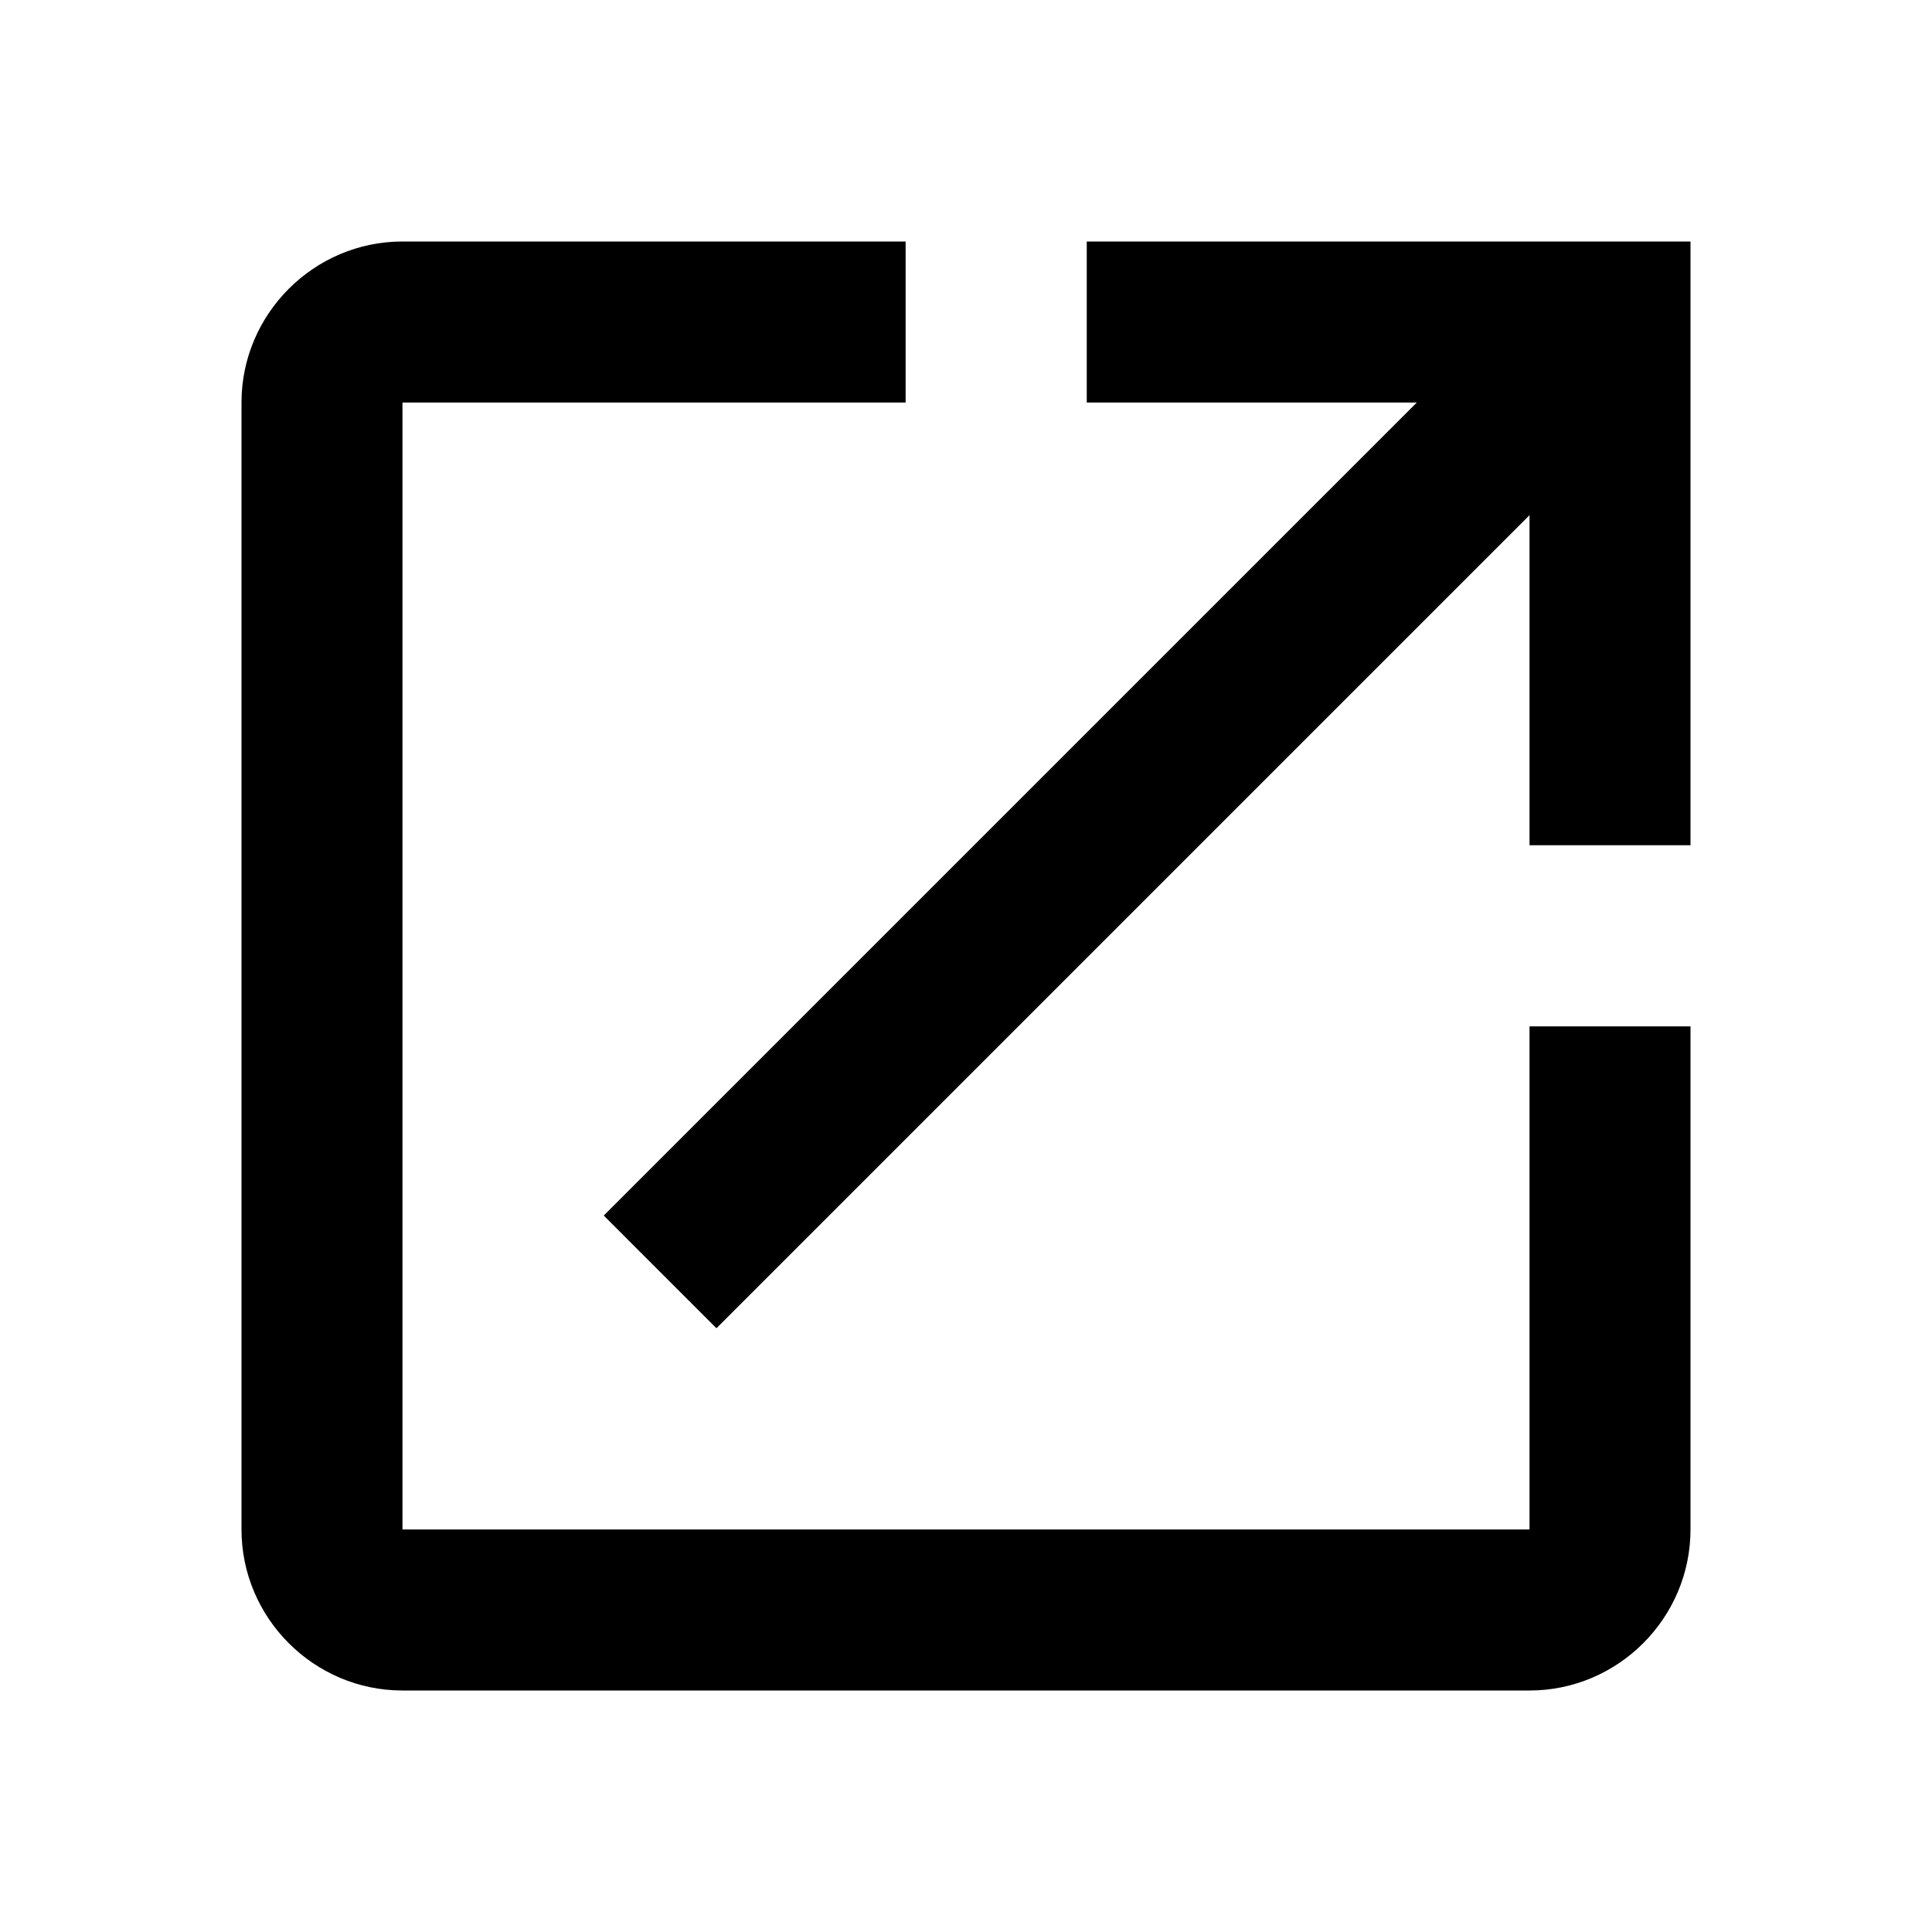
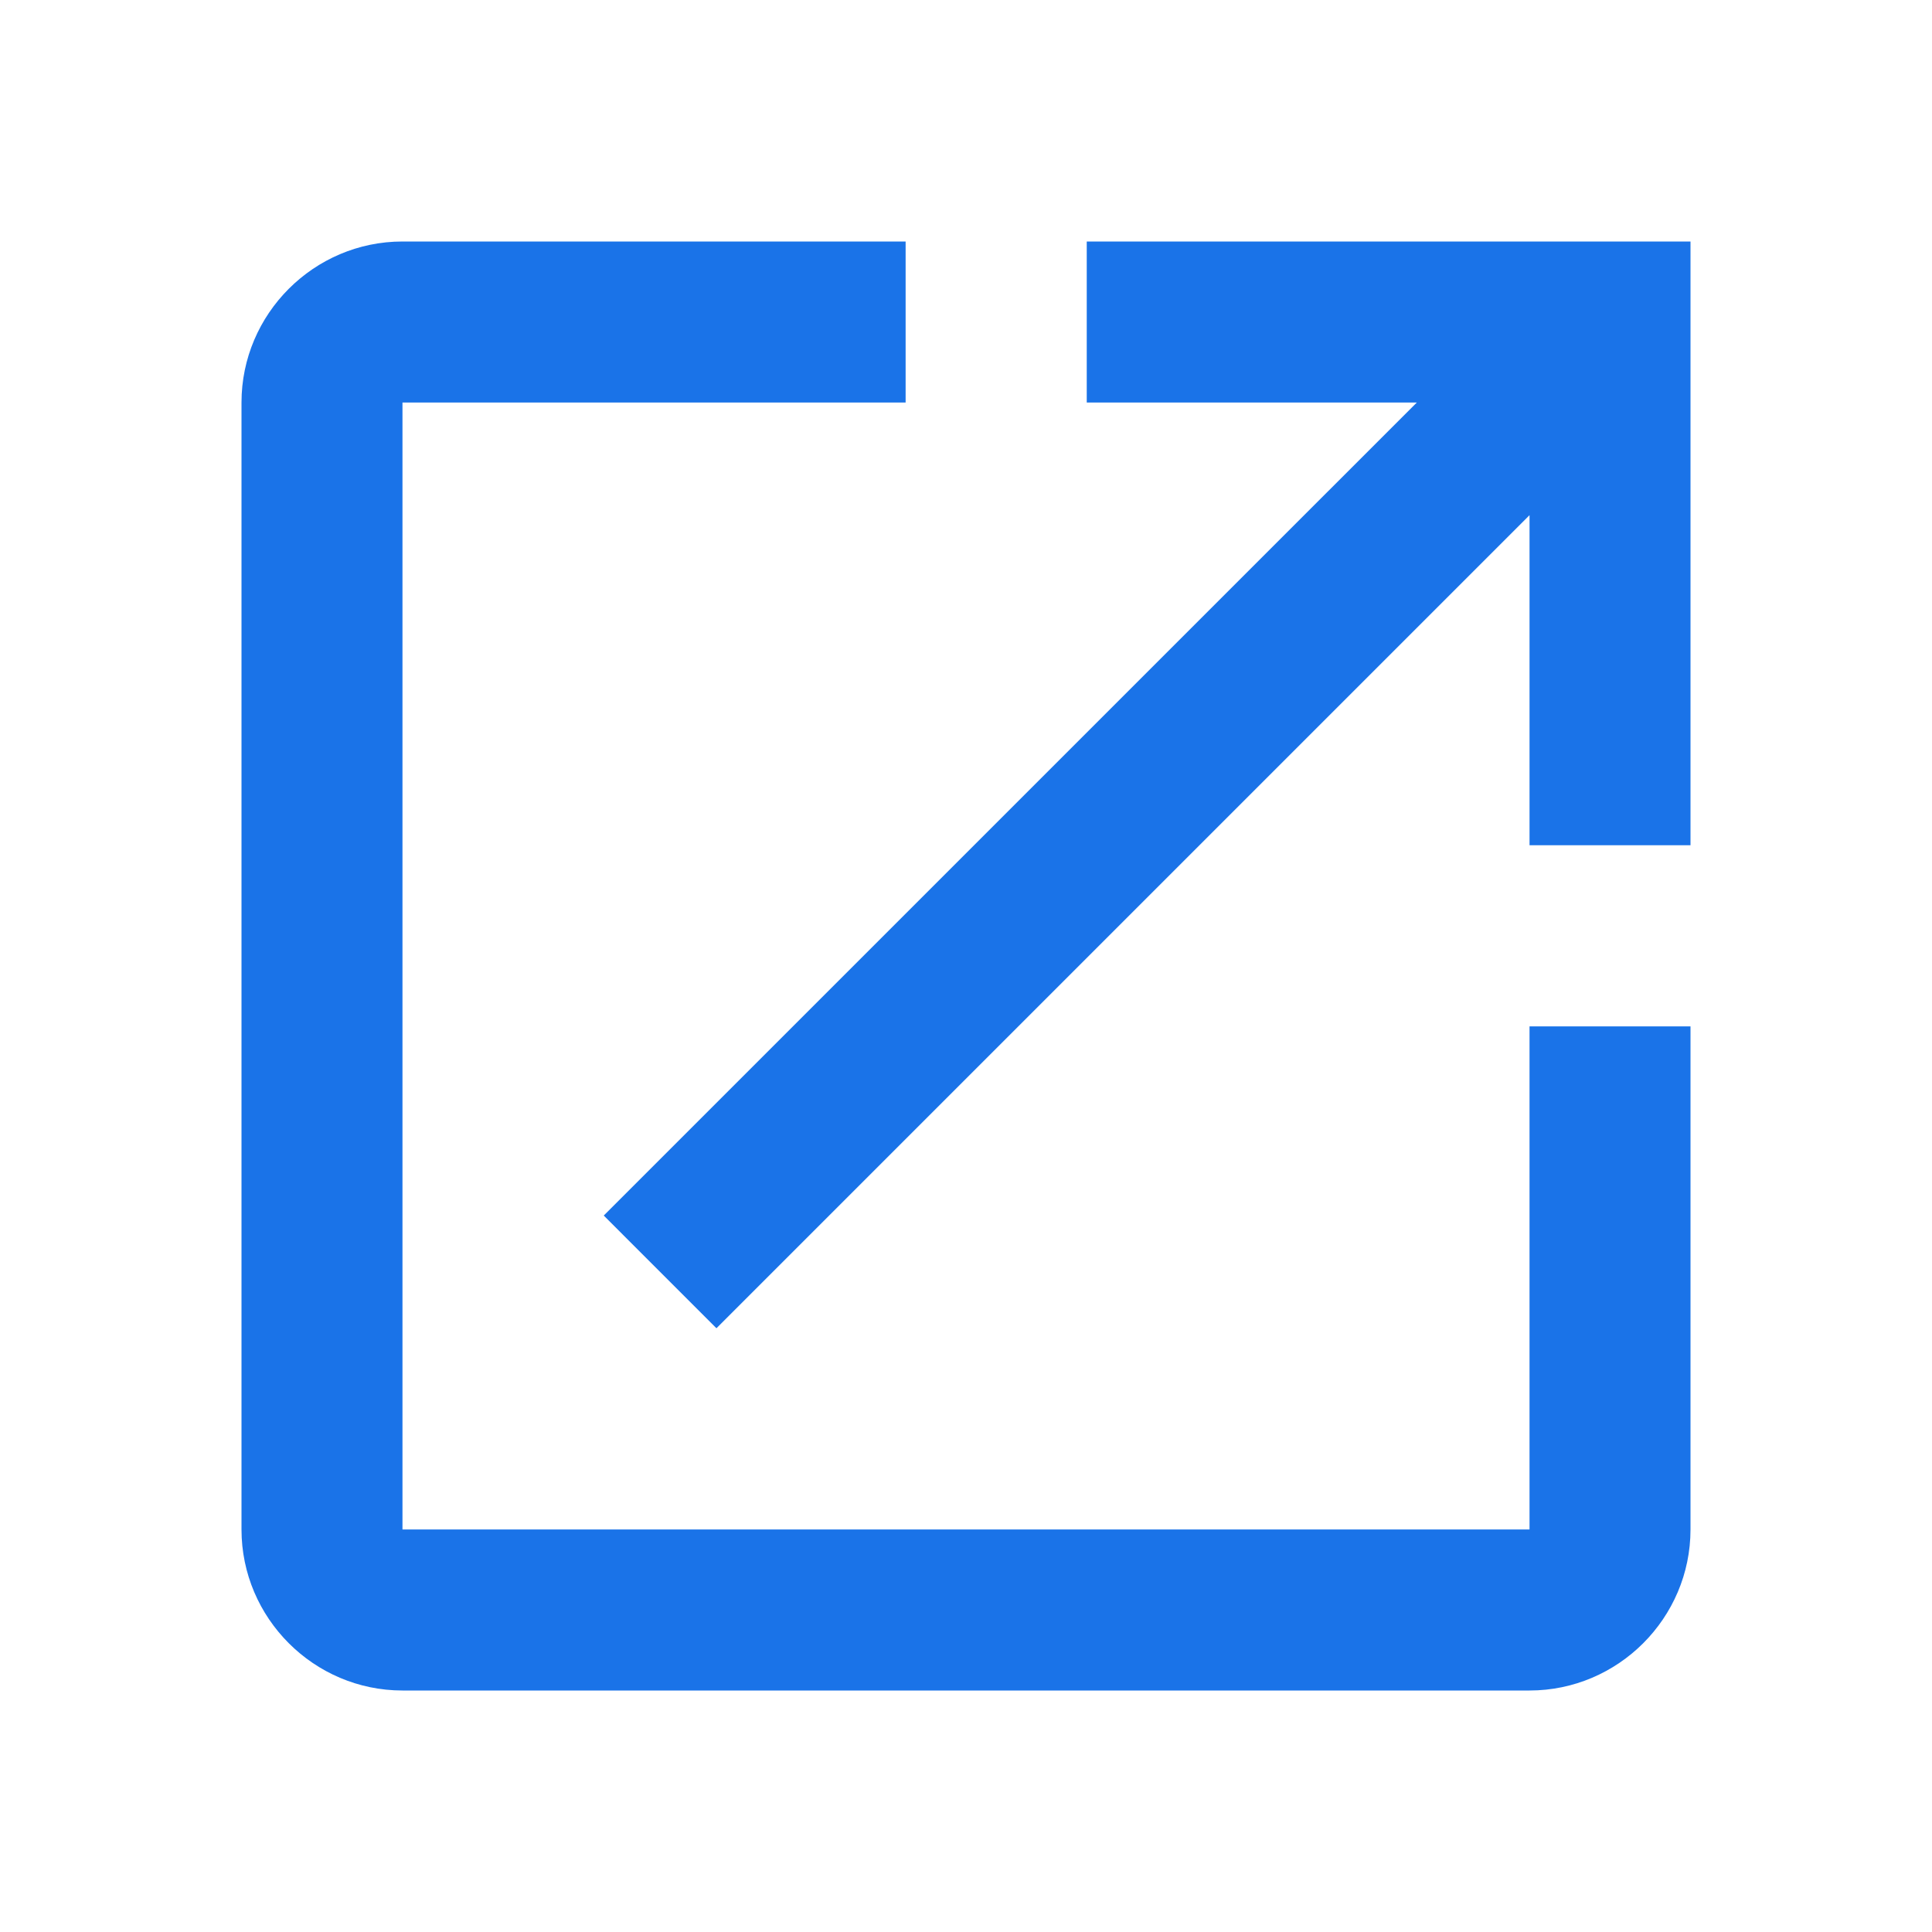
- <svg xmlns="http://www.w3.org/2000/svg" version="1.1" id="Layer_1" x="0px" y="0px" width="512px" height="512px" viewBox="0 0 512 512" enable-background="new 0 0 512 512" xml:space="preserve">
+ <svg xmlns="http://www.w3.org/2000/svg" version="1.1" id="Layer_1" x="0px" y="0px" width="512px" height="512px" viewBox="0 0 512 512" enable-background="new 0 0 512 512" xml:space="preserve" fill="#1A73E8">
  <path d="M405.34,405.332H106.66V106.668H240V64H106.66C83.191,64,64,83.197,64,106.668v298.664C64,428.803,83.191,448,106.66,448  h298.68c23.469,0,42.66-19.197,42.66-42.668V272h-42.66V405.332z M288,64v42.668h87.474L159.999,322.133l29.866,29.866  l215.476-215.47V224H448V64H288z" />
</svg>
